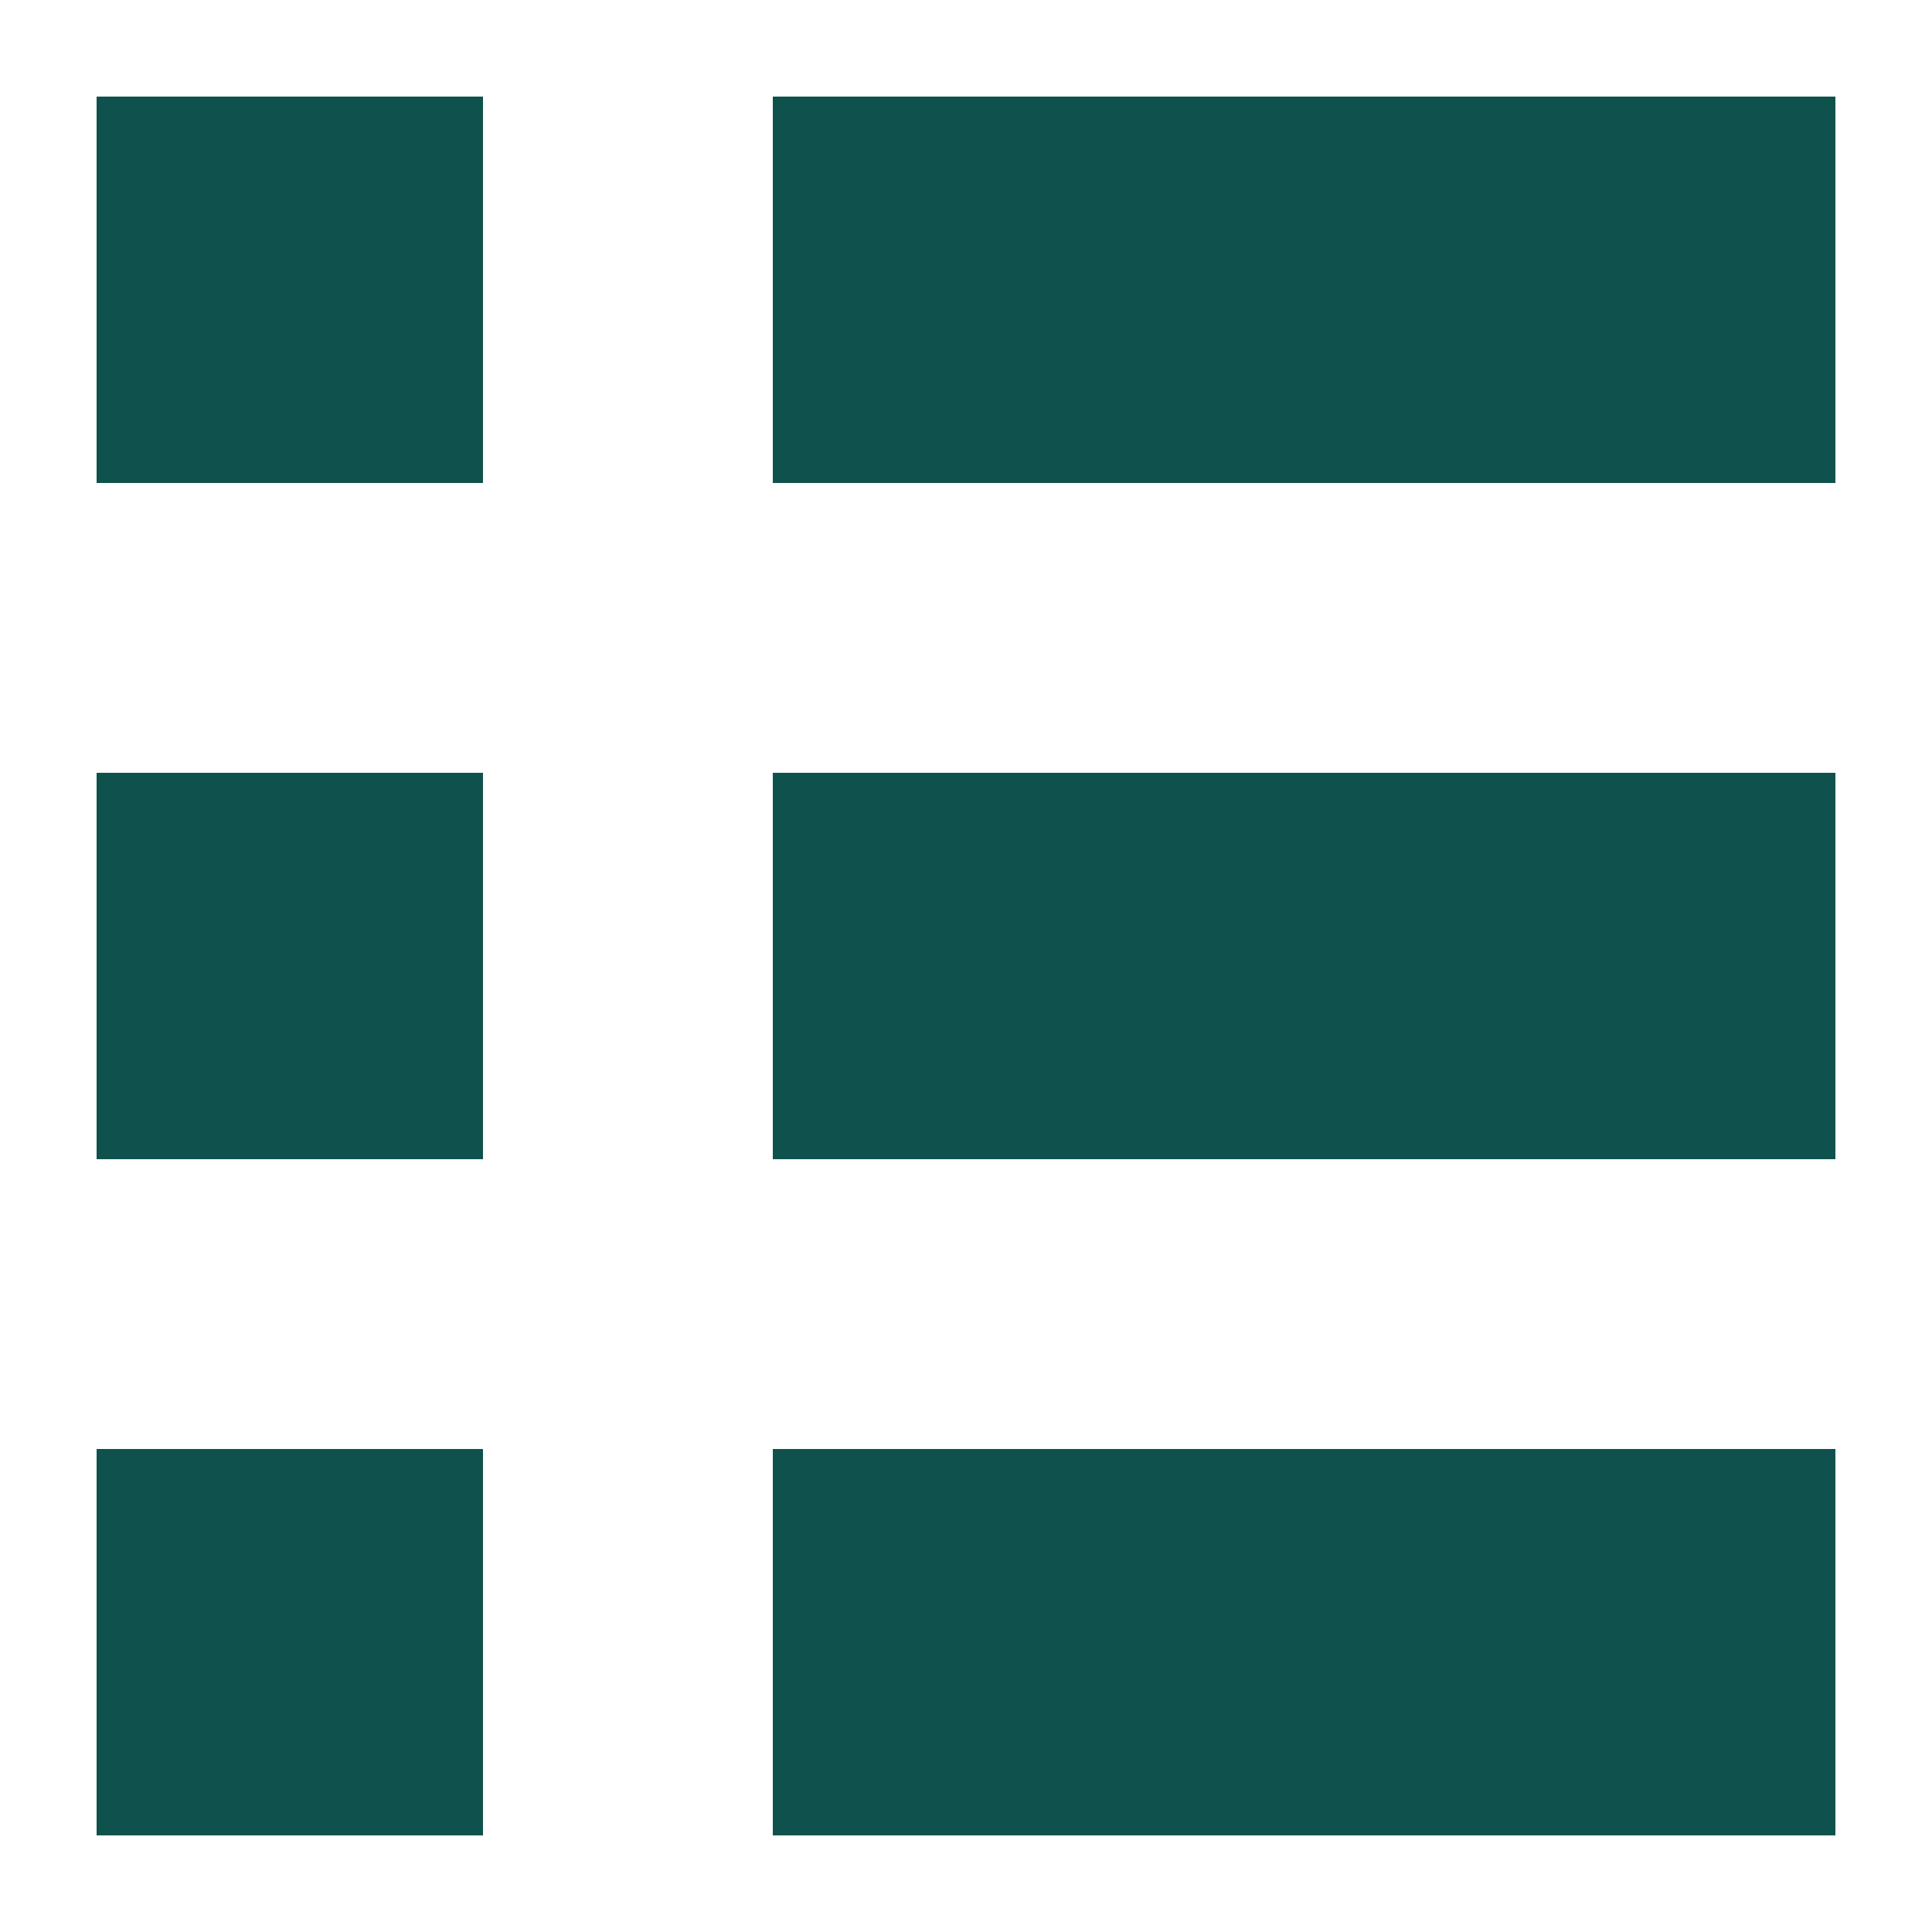
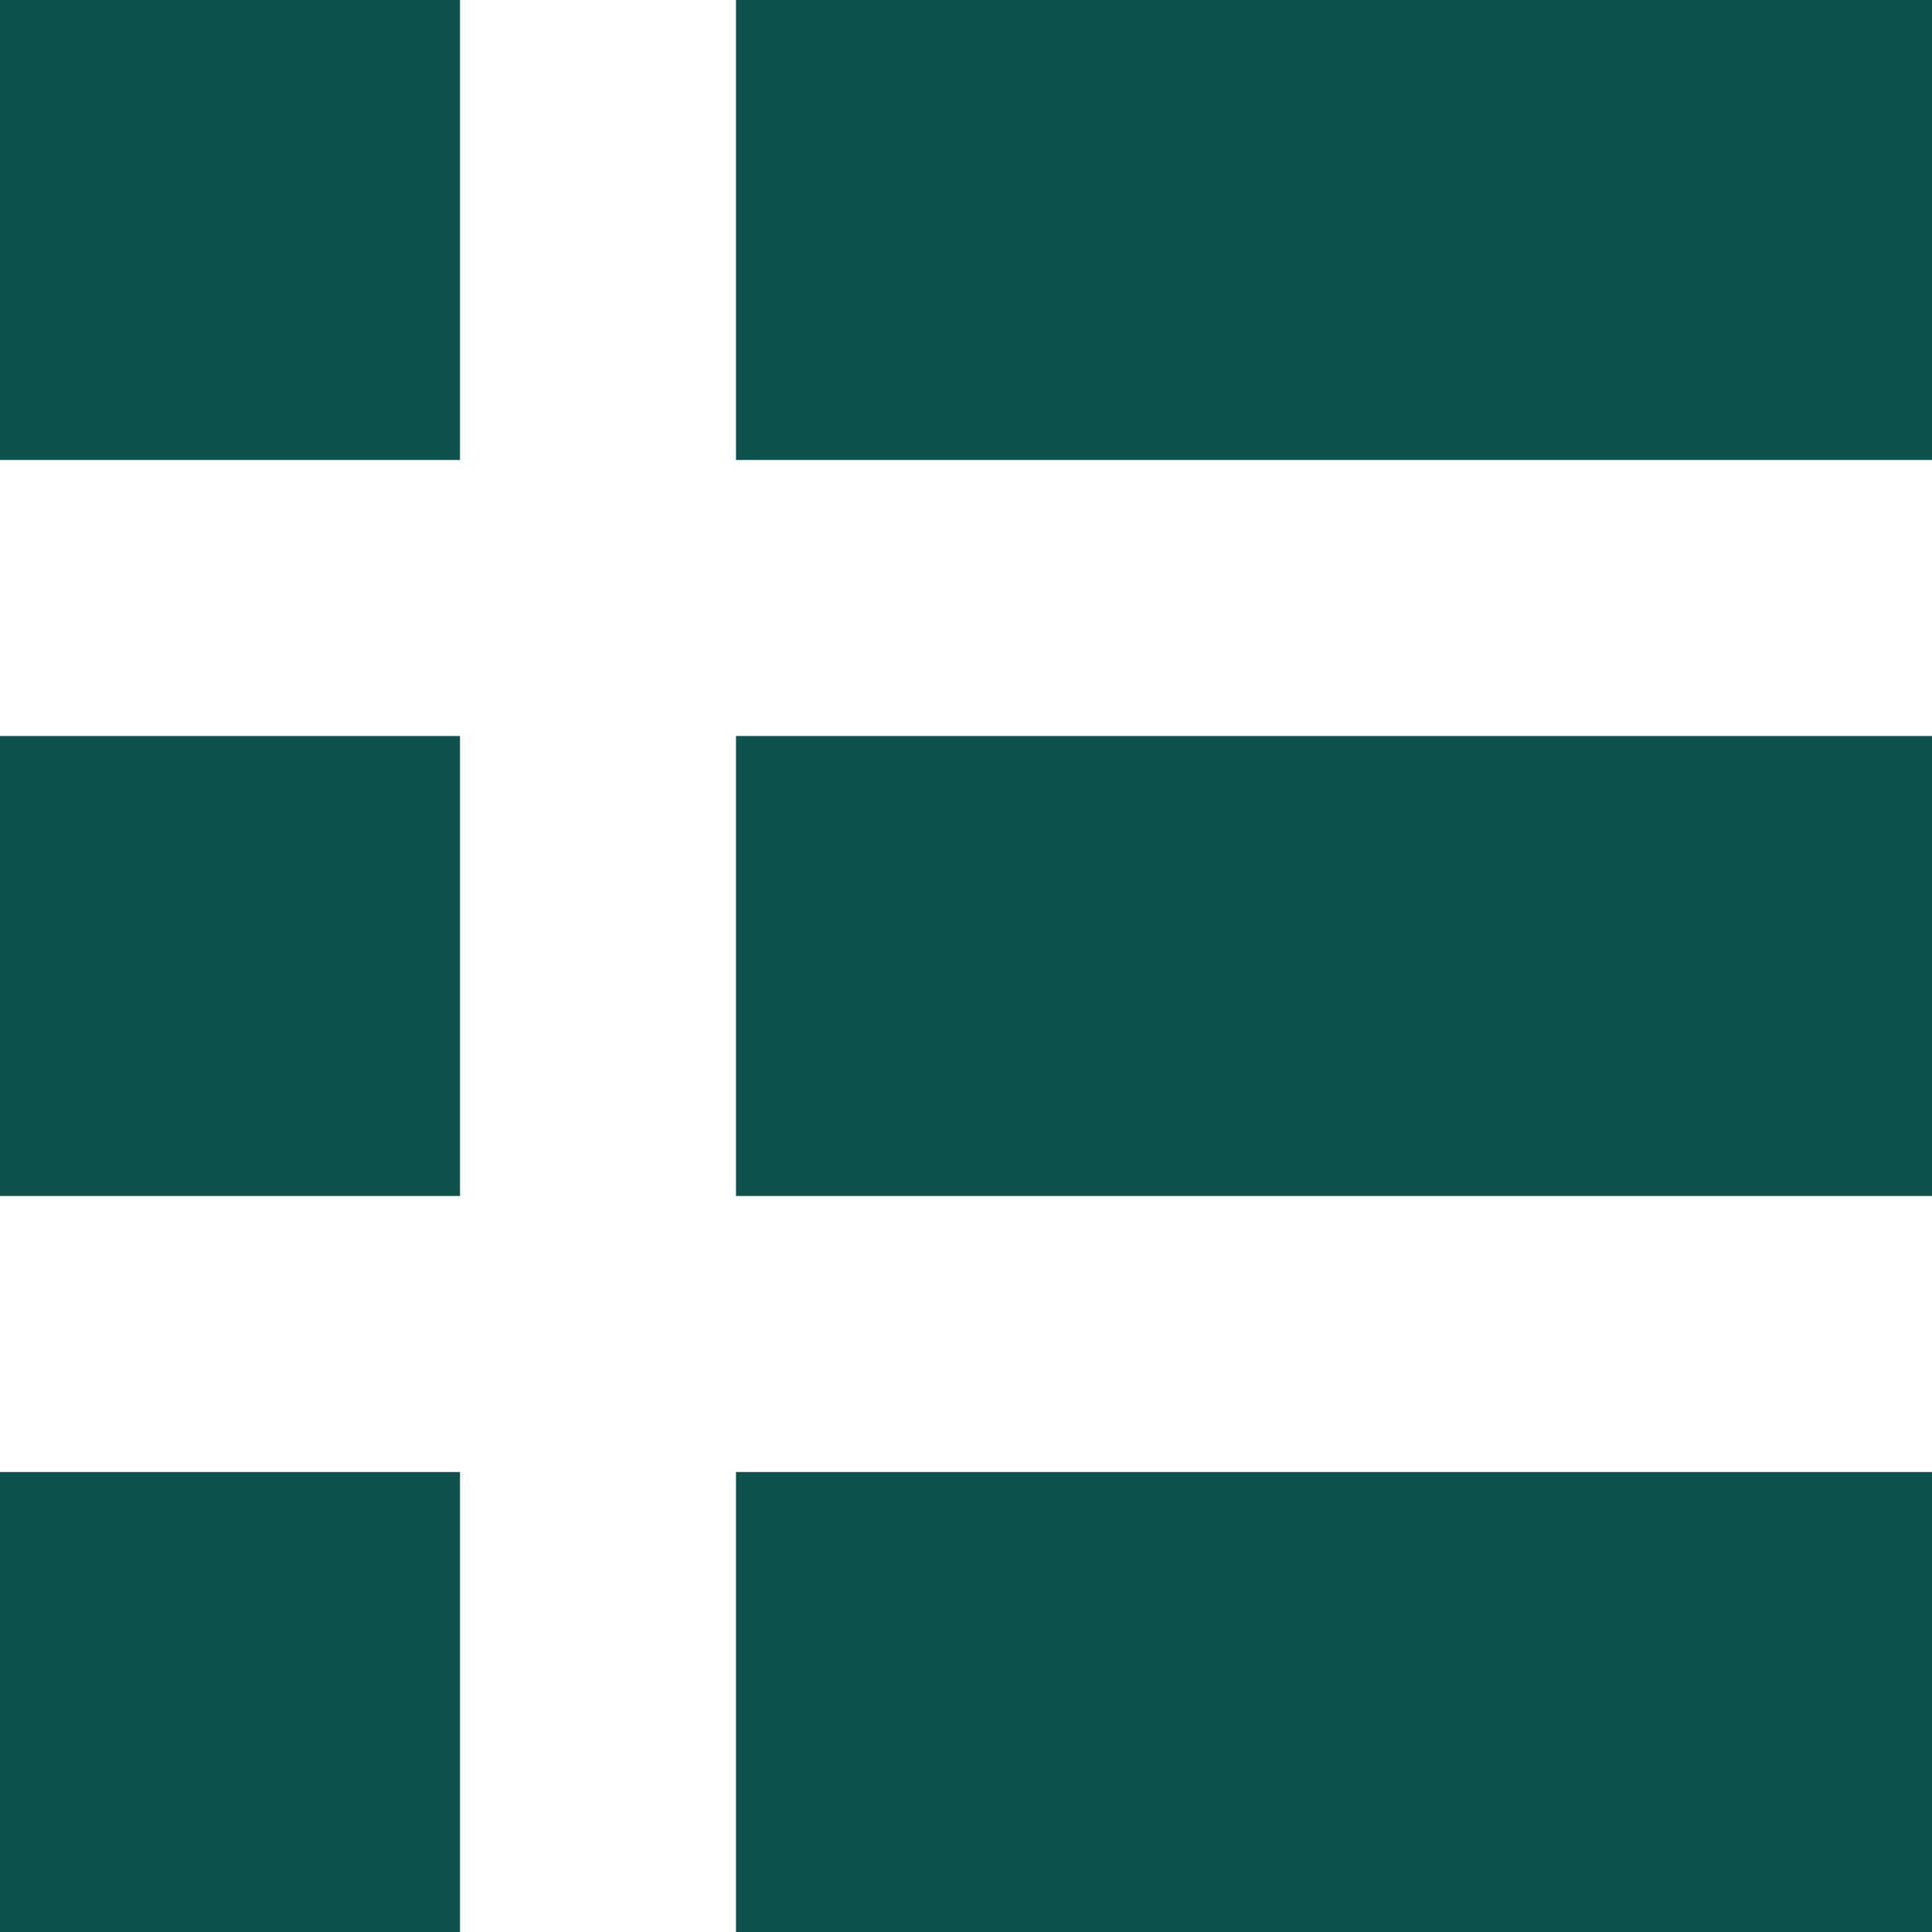
- <svg xmlns="http://www.w3.org/2000/svg" width="100" height="100" viewBox="0 0 100 100" fill="none">
-   <rect x="5" y="5" width="20" height="20" fill="#0F524D" />
-   <rect x="40" y="5" width="55" height="20" fill="#0F524D" />
-   <rect x="5" y="40" width="20" height="20" fill="#0F524D" />
-   <rect x="40" y="40" width="55" height="20" fill="#0F524D" />
-   <rect x="5" y="75" width="20" height="20" fill="#0F524D" />
-   <rect x="40" y="75" width="55" height="20" fill="#0F524D" />
+ <svg xmlns="http://www.w3.org/2000/svg" width="105" height="105" viewBox="0 0 105 105" fill="none">
+   <rect width="25" height="25" fill="#0F524D" />
+   <rect x="40" width="65" height="25" fill="#0F524D" />
+   <rect y="40" width="25" height="25" fill="#0F524D" />
+   <rect x="40" y="40" width="65" height="25" fill="#0F524D" />
+   <rect y="80" width="25" height="25" fill="#0F524D" />
+   <rect x="40" y="80" width="65" height="25" fill="#0F524D" />
</svg>
